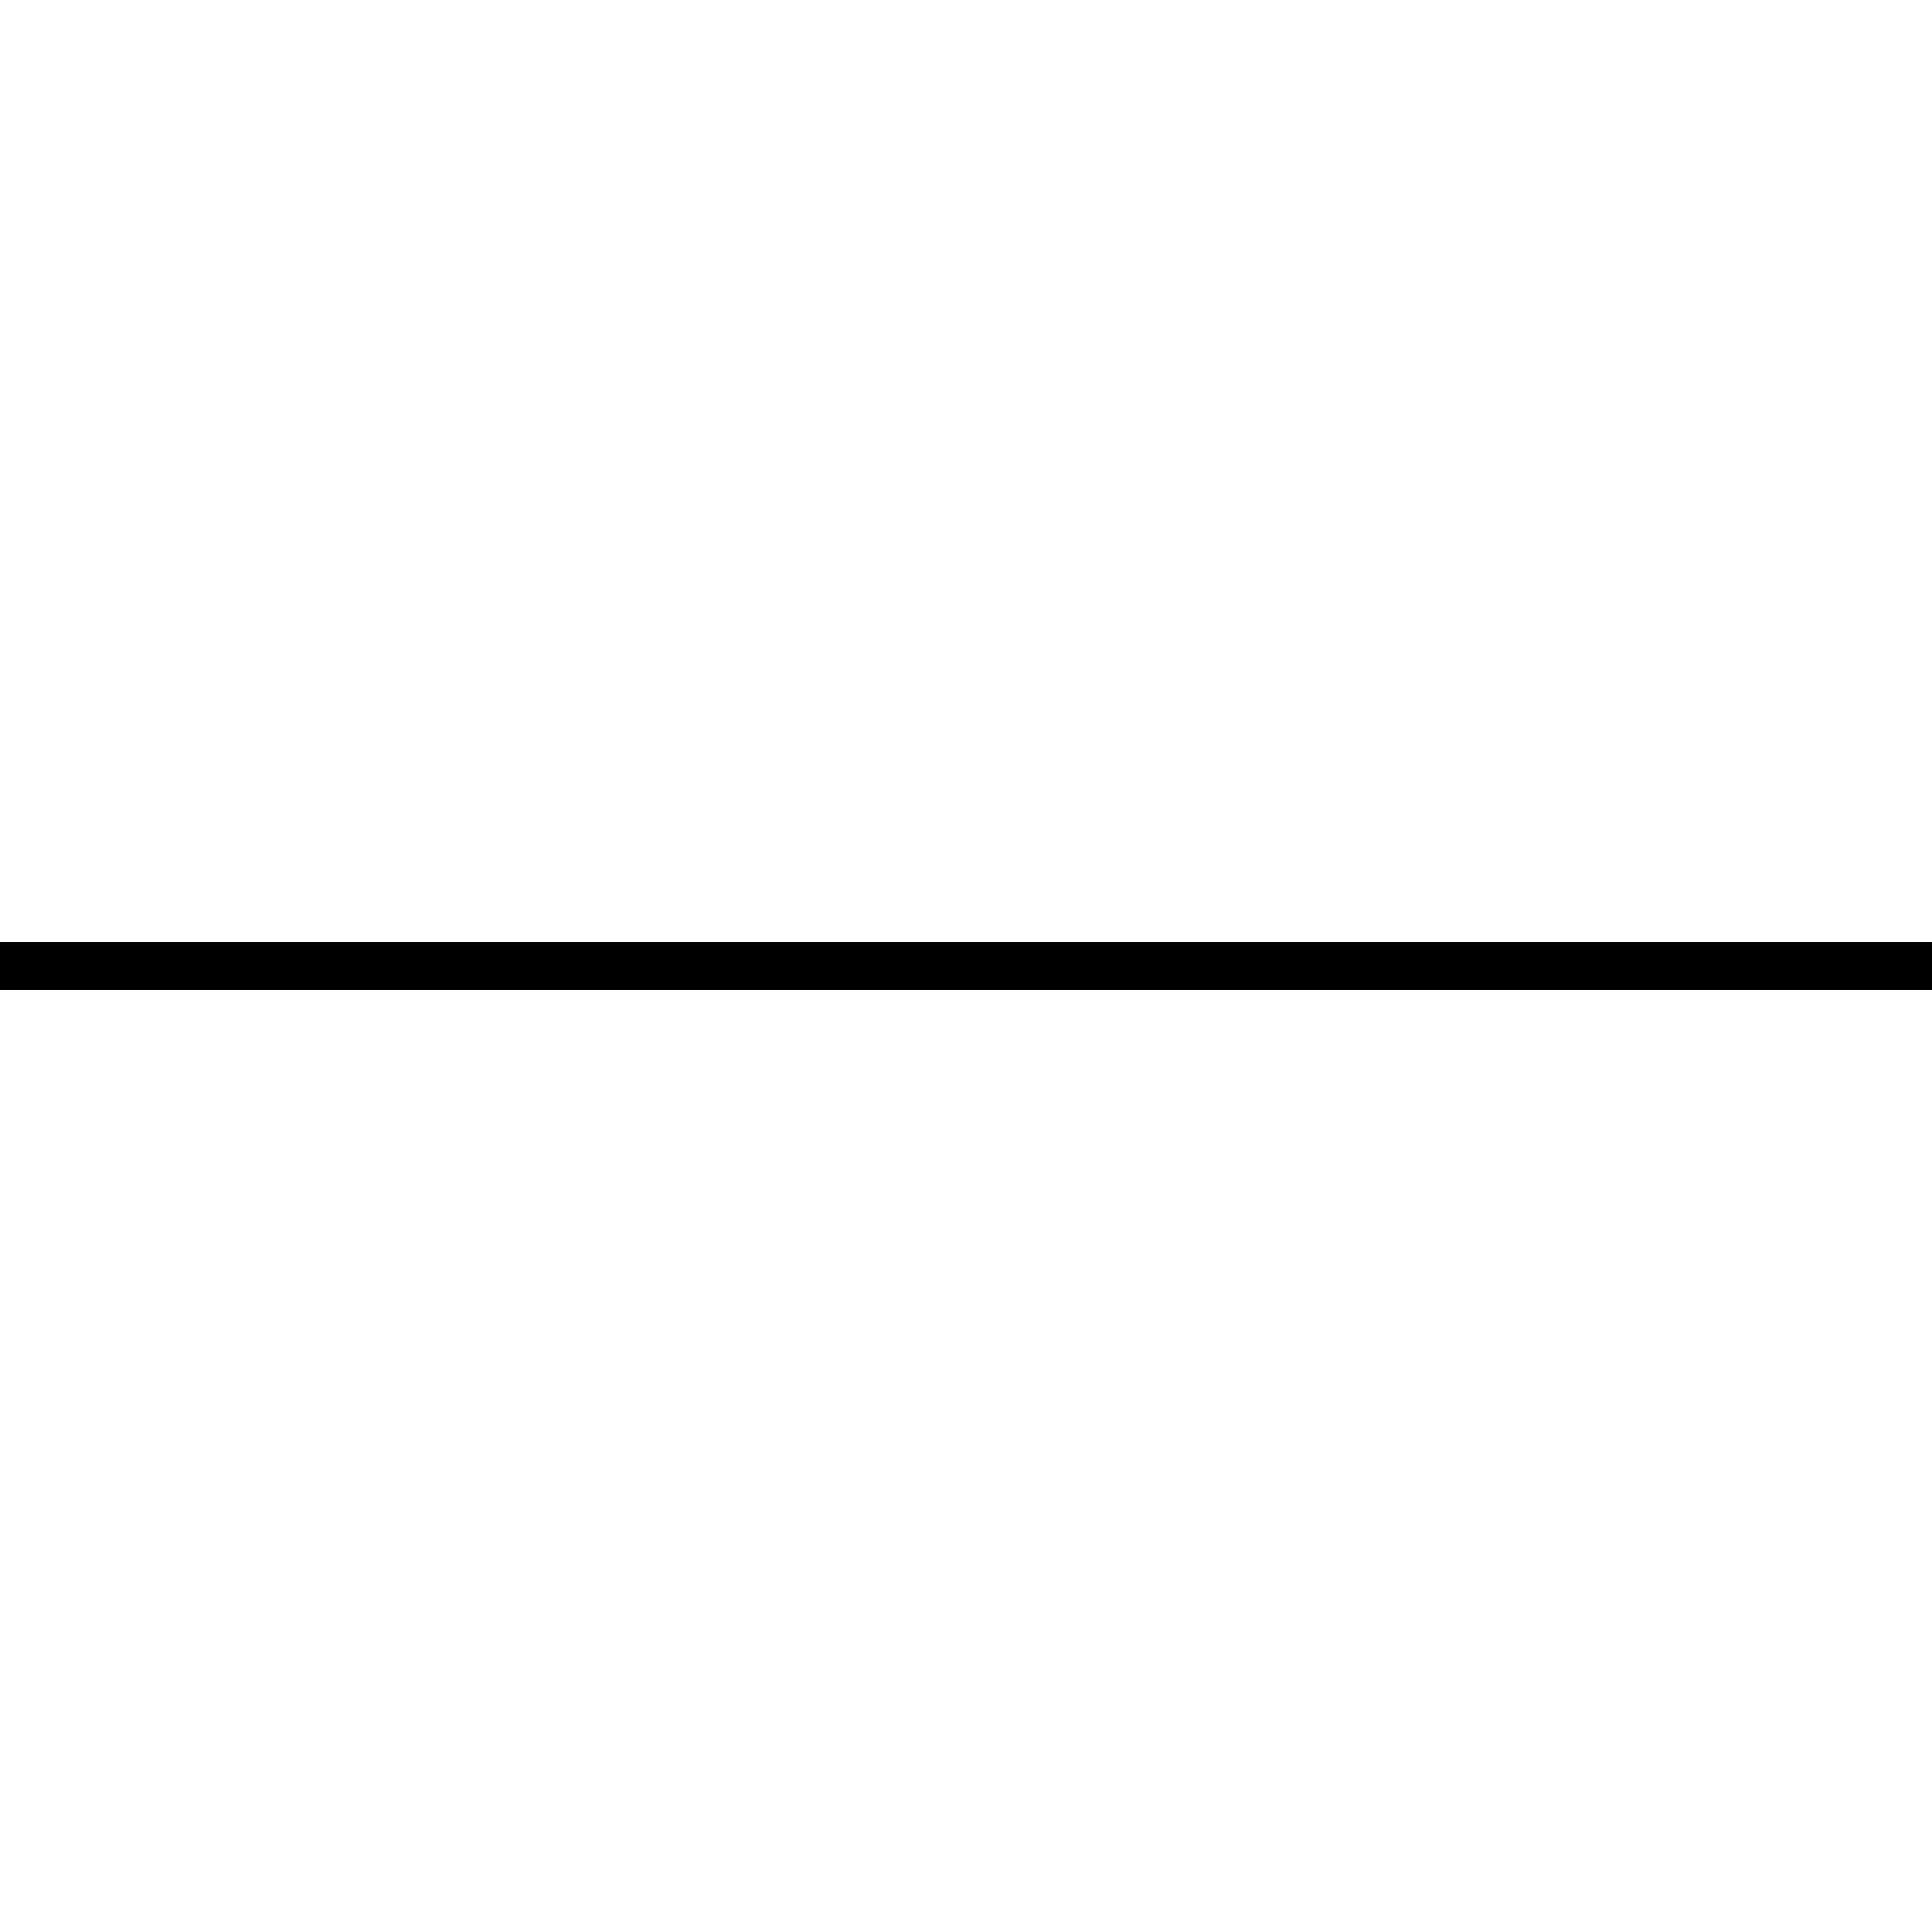
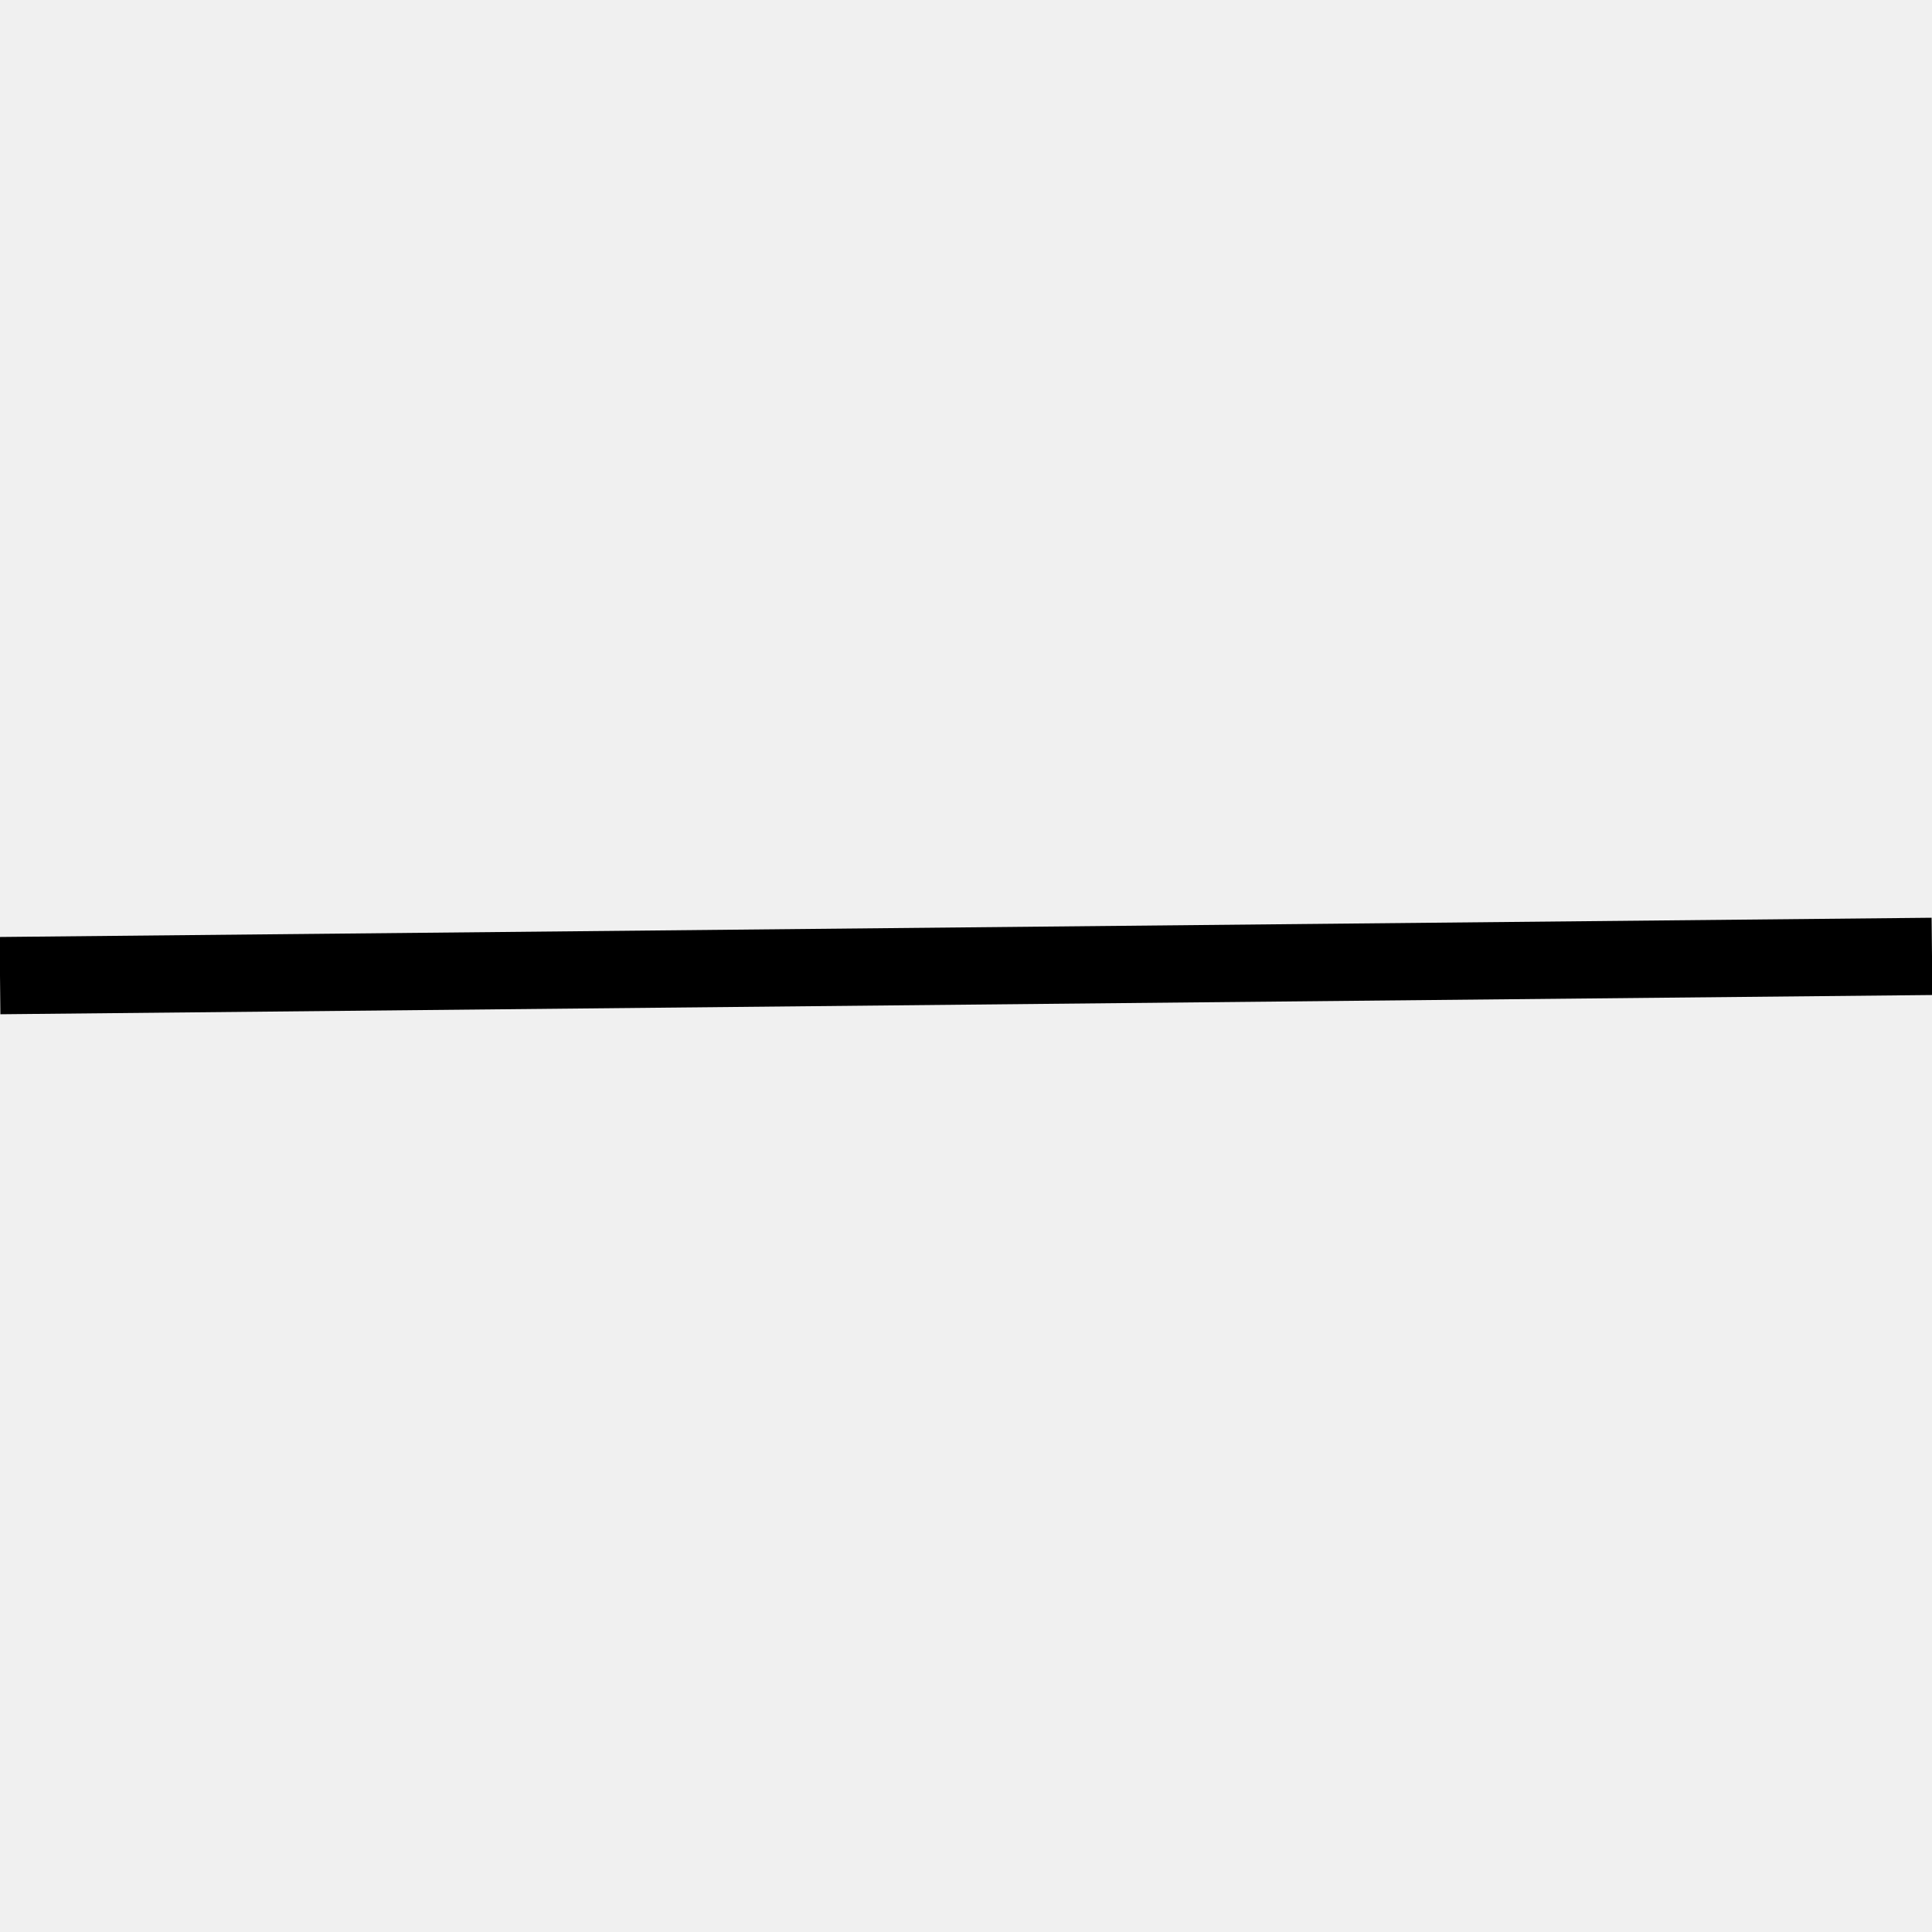
<svg xmlns="http://www.w3.org/2000/svg" width="50" height="50">
-   <defs>
-     <filter id="svg_1_blur">
-       <feGaussianBlur stdDeviation="0" in="SourceGraphic" />
-     </filter>
-   </defs>
  <g>
-     <rect fill="#fff" id="canvas_background" height="52" width="52" y="-1" x="-1" />
-     <g display="none" overflow="visible" y="0" x="0" height="100%" width="100%" id="canvasGrid">
-       <rect fill="url(#gridpattern)" stroke-width="0" y="0" x="0" height="100%" width="100%" />
-     </g>
-   </g>
-   <g>
-     <rect filter="url(#svg_1_blur)" stroke="#000" id="svg_1" height="1" width="50" y="24.5" x="0" stroke-width="1.5" fill="#000000" />
+     <path id="svg_7" d="m690,381c0,0 62,56 39,-16" opacity="NaN" stroke="#000" fill="#fff" />
+     <path id="svg_8" d="m733.32,384.57l0,-0.838l0,0c0,-0.36 0.292,-0.652 0.652,-0.652l0,0l0,0c0.173,0 0.339,0.069 0.461,0.191c0.122,0.122 0.191,0.288 0.191,0.461l0,0.093l0.186,0l-0.372,0.372l-0.372,-0.372l0.186,0l0,-0.093c0,-0.154 -0.125,-0.279 -0.279,-0.279l0,0l0,0c-0.154,0 -0.279,0.125 -0.279,0.279l0,0.838l-0.372,0l-0,-0z" stroke="#000" fill="#fff" />
+     <path stroke="#000" id="svg_9" d="m661.68,333.825l0,-0.838l0,0c0,-0.36 0.292,-0.652 0.652,-0.652l0,0l0,0c0.173,0 0.339,0.069 0.461,0.191c0.122,0.122 0.191,0.288 0.191,0.461l0,0.093l0.186,0l-0.372,0.372l-0.372,-0.372l0.186,0l0,-0.093c0,-0.154 -0.125,-0.279 -0.279,-0.279l0,0l0,0c-0.154,0 -0.279,0.125 -0.279,0.279l0,0.838l-0.372,0l-0,-0z" fill="#fff" />
+     <path id="svg_11" d="m731.33,378.6l0,-0.838l0,0c0,-0.36 0.292,-0.652 0.652,-0.652l0,0l0,0c0.173,0 0.339,0.069 0.461,0.191c0.122,0.122 0.191,0.288 0.191,0.461l0,0.093l0.186,0l-0.372,0.372l-0.372,-0.372l0.186,0l0,-0.093c0,-0.154 -0.125,-0.279 -0.279,-0.279l0,0l0,0c-0.154,0 -0.279,0.125 -0.279,0.279l0,0.838l-0.372,0l-0,-0z" stroke="#000" fill="#fff" />
+     <path id="svg_12" d="m660.685,324.87l0,-0.838l0,0c0,-0.36 0.292,-0.652 0.652,-0.652l0,0l0,0c0.173,0 0.339,0.069 0.461,0.191c0.122,0.122 0.191,0.288 0.191,0.461l0,0.093l0.186,0l-0.372,0.372l-0.372,-0.372l0.186,0l0,-0.093c0,-0.154 -0.125,-0.279 -0.279,-0.279l0,0l0,0c-0.154,0 -0.279,0.125 -0.279,0.279l0,0.838l-0.372,0l-0,-0z" stroke="#000" fill="#fff" />
+     <line stroke-width="2" stroke-linecap="undefined" stroke-linejoin="undefined" id="svg_1" y2="24.751" x2="50" y1="25.249" x1="0" stroke="#000" fill="none" />
  </g>
</svg>
